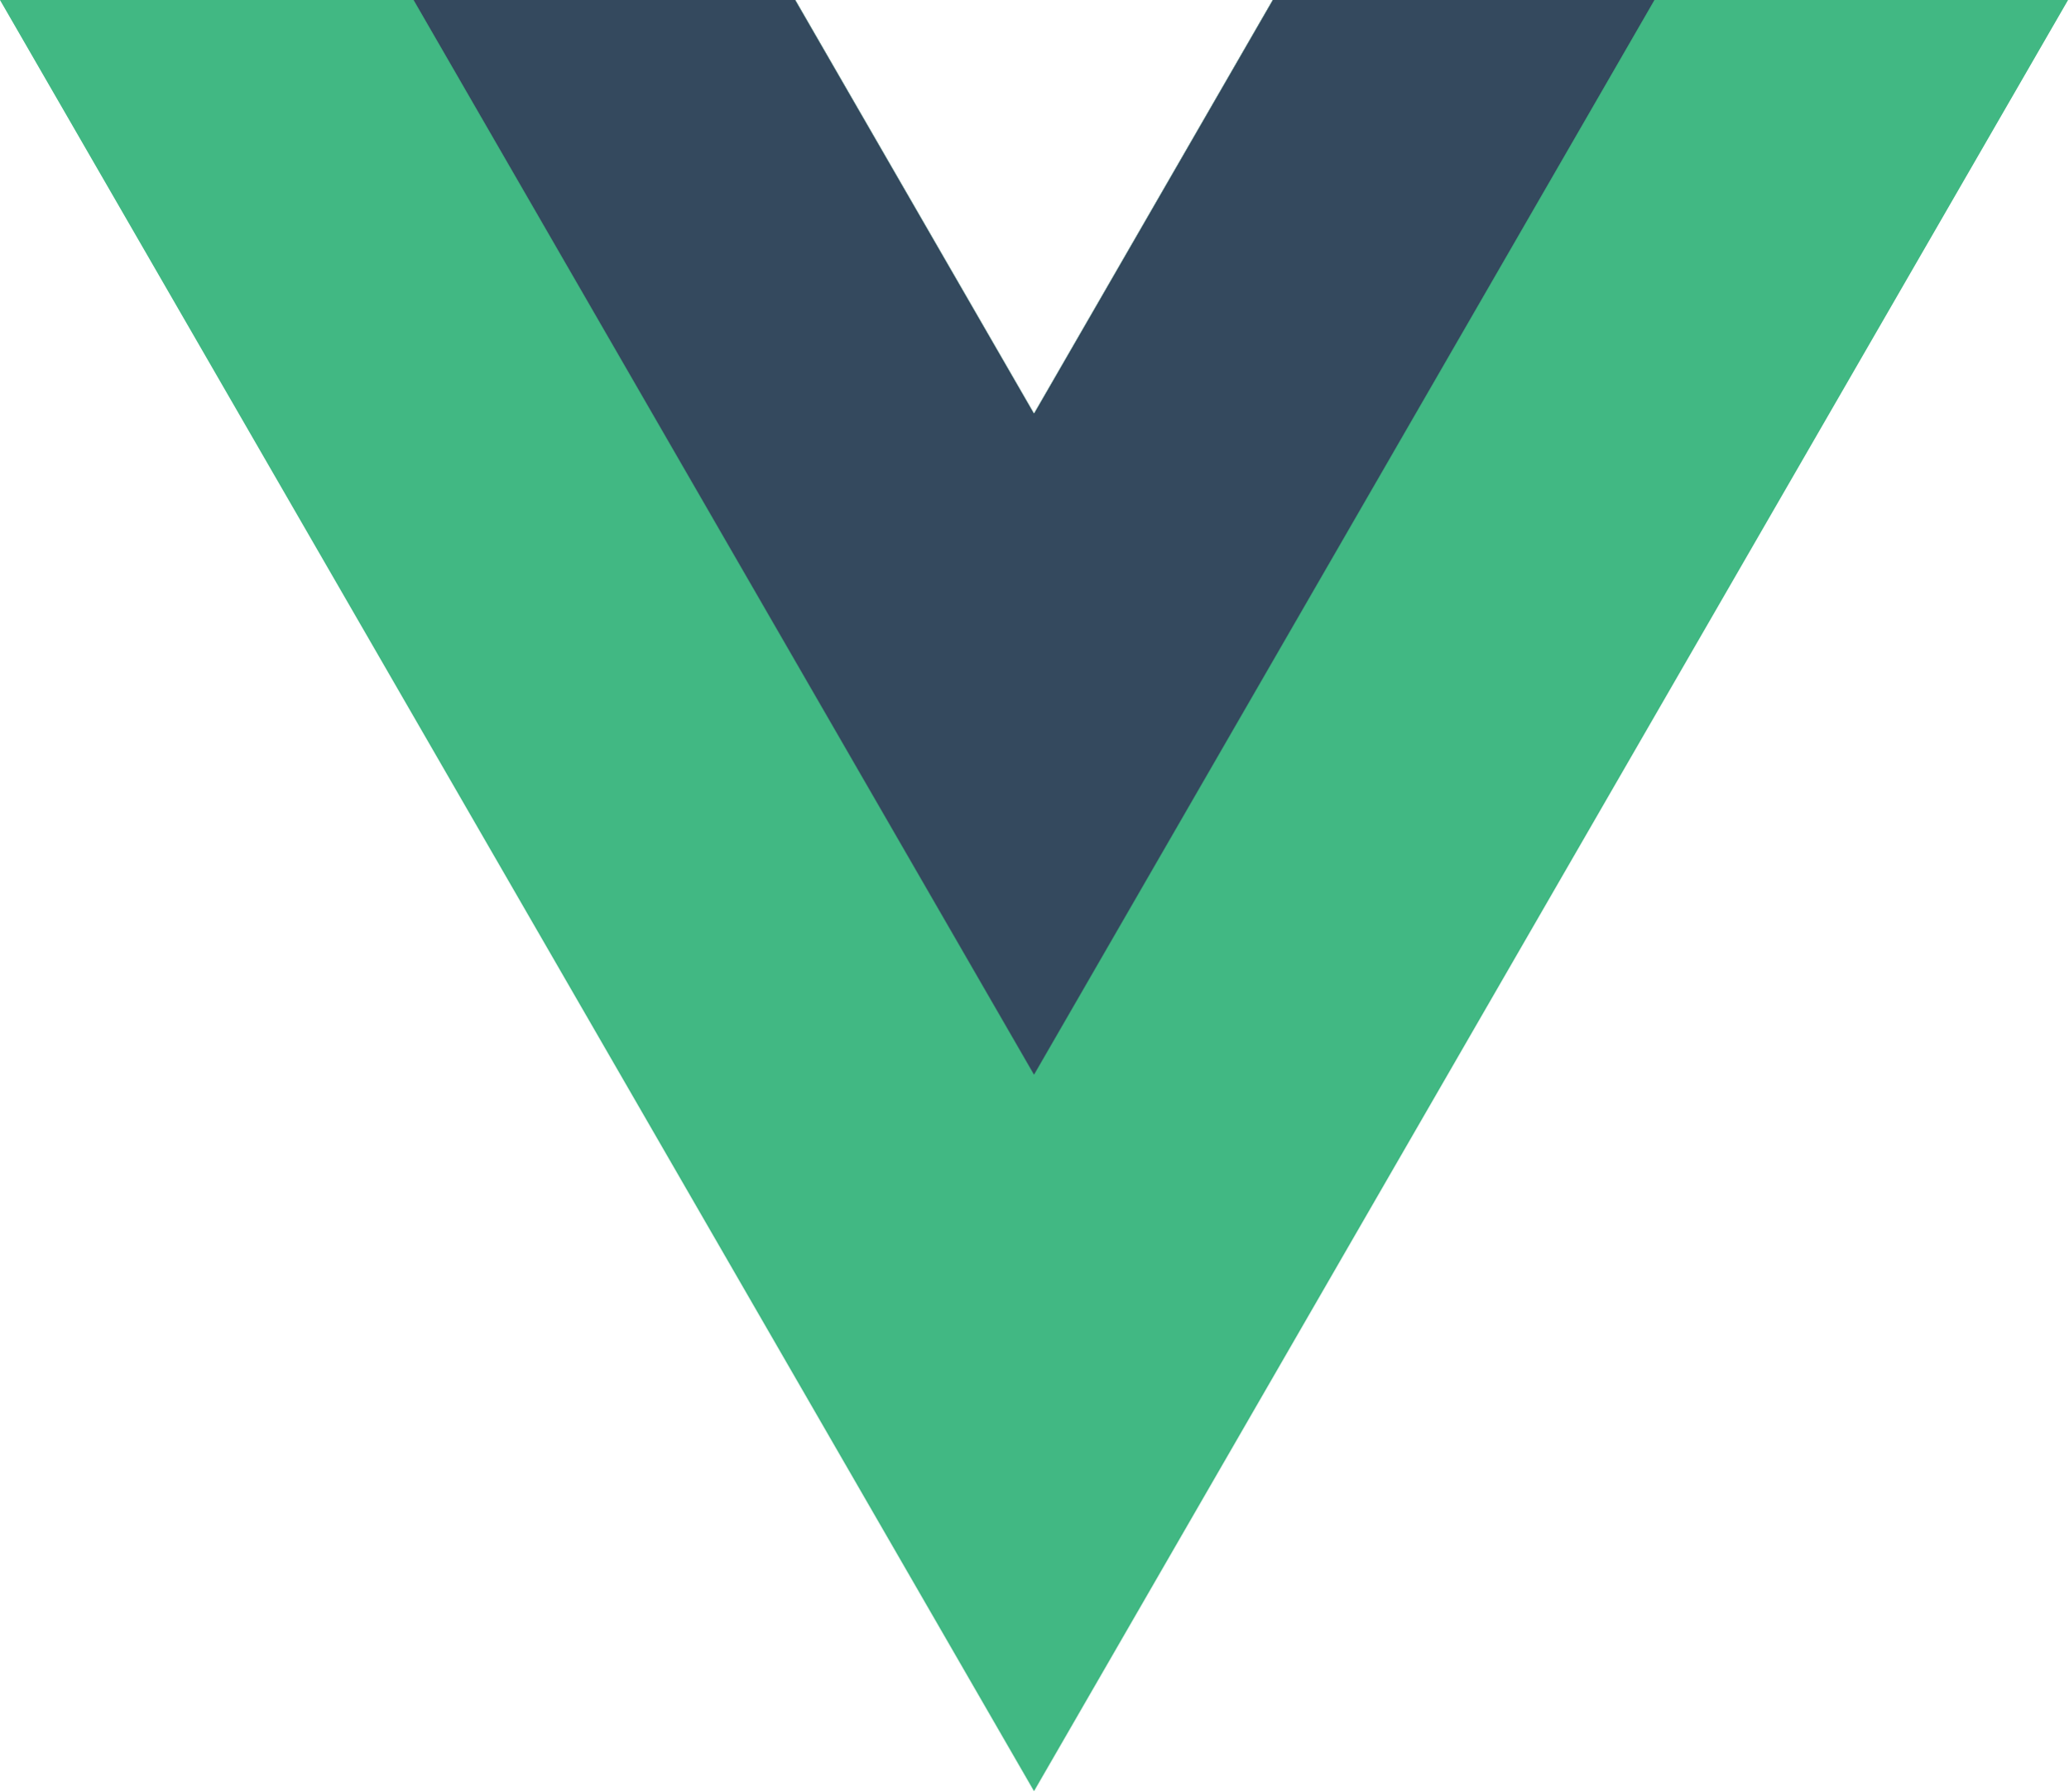
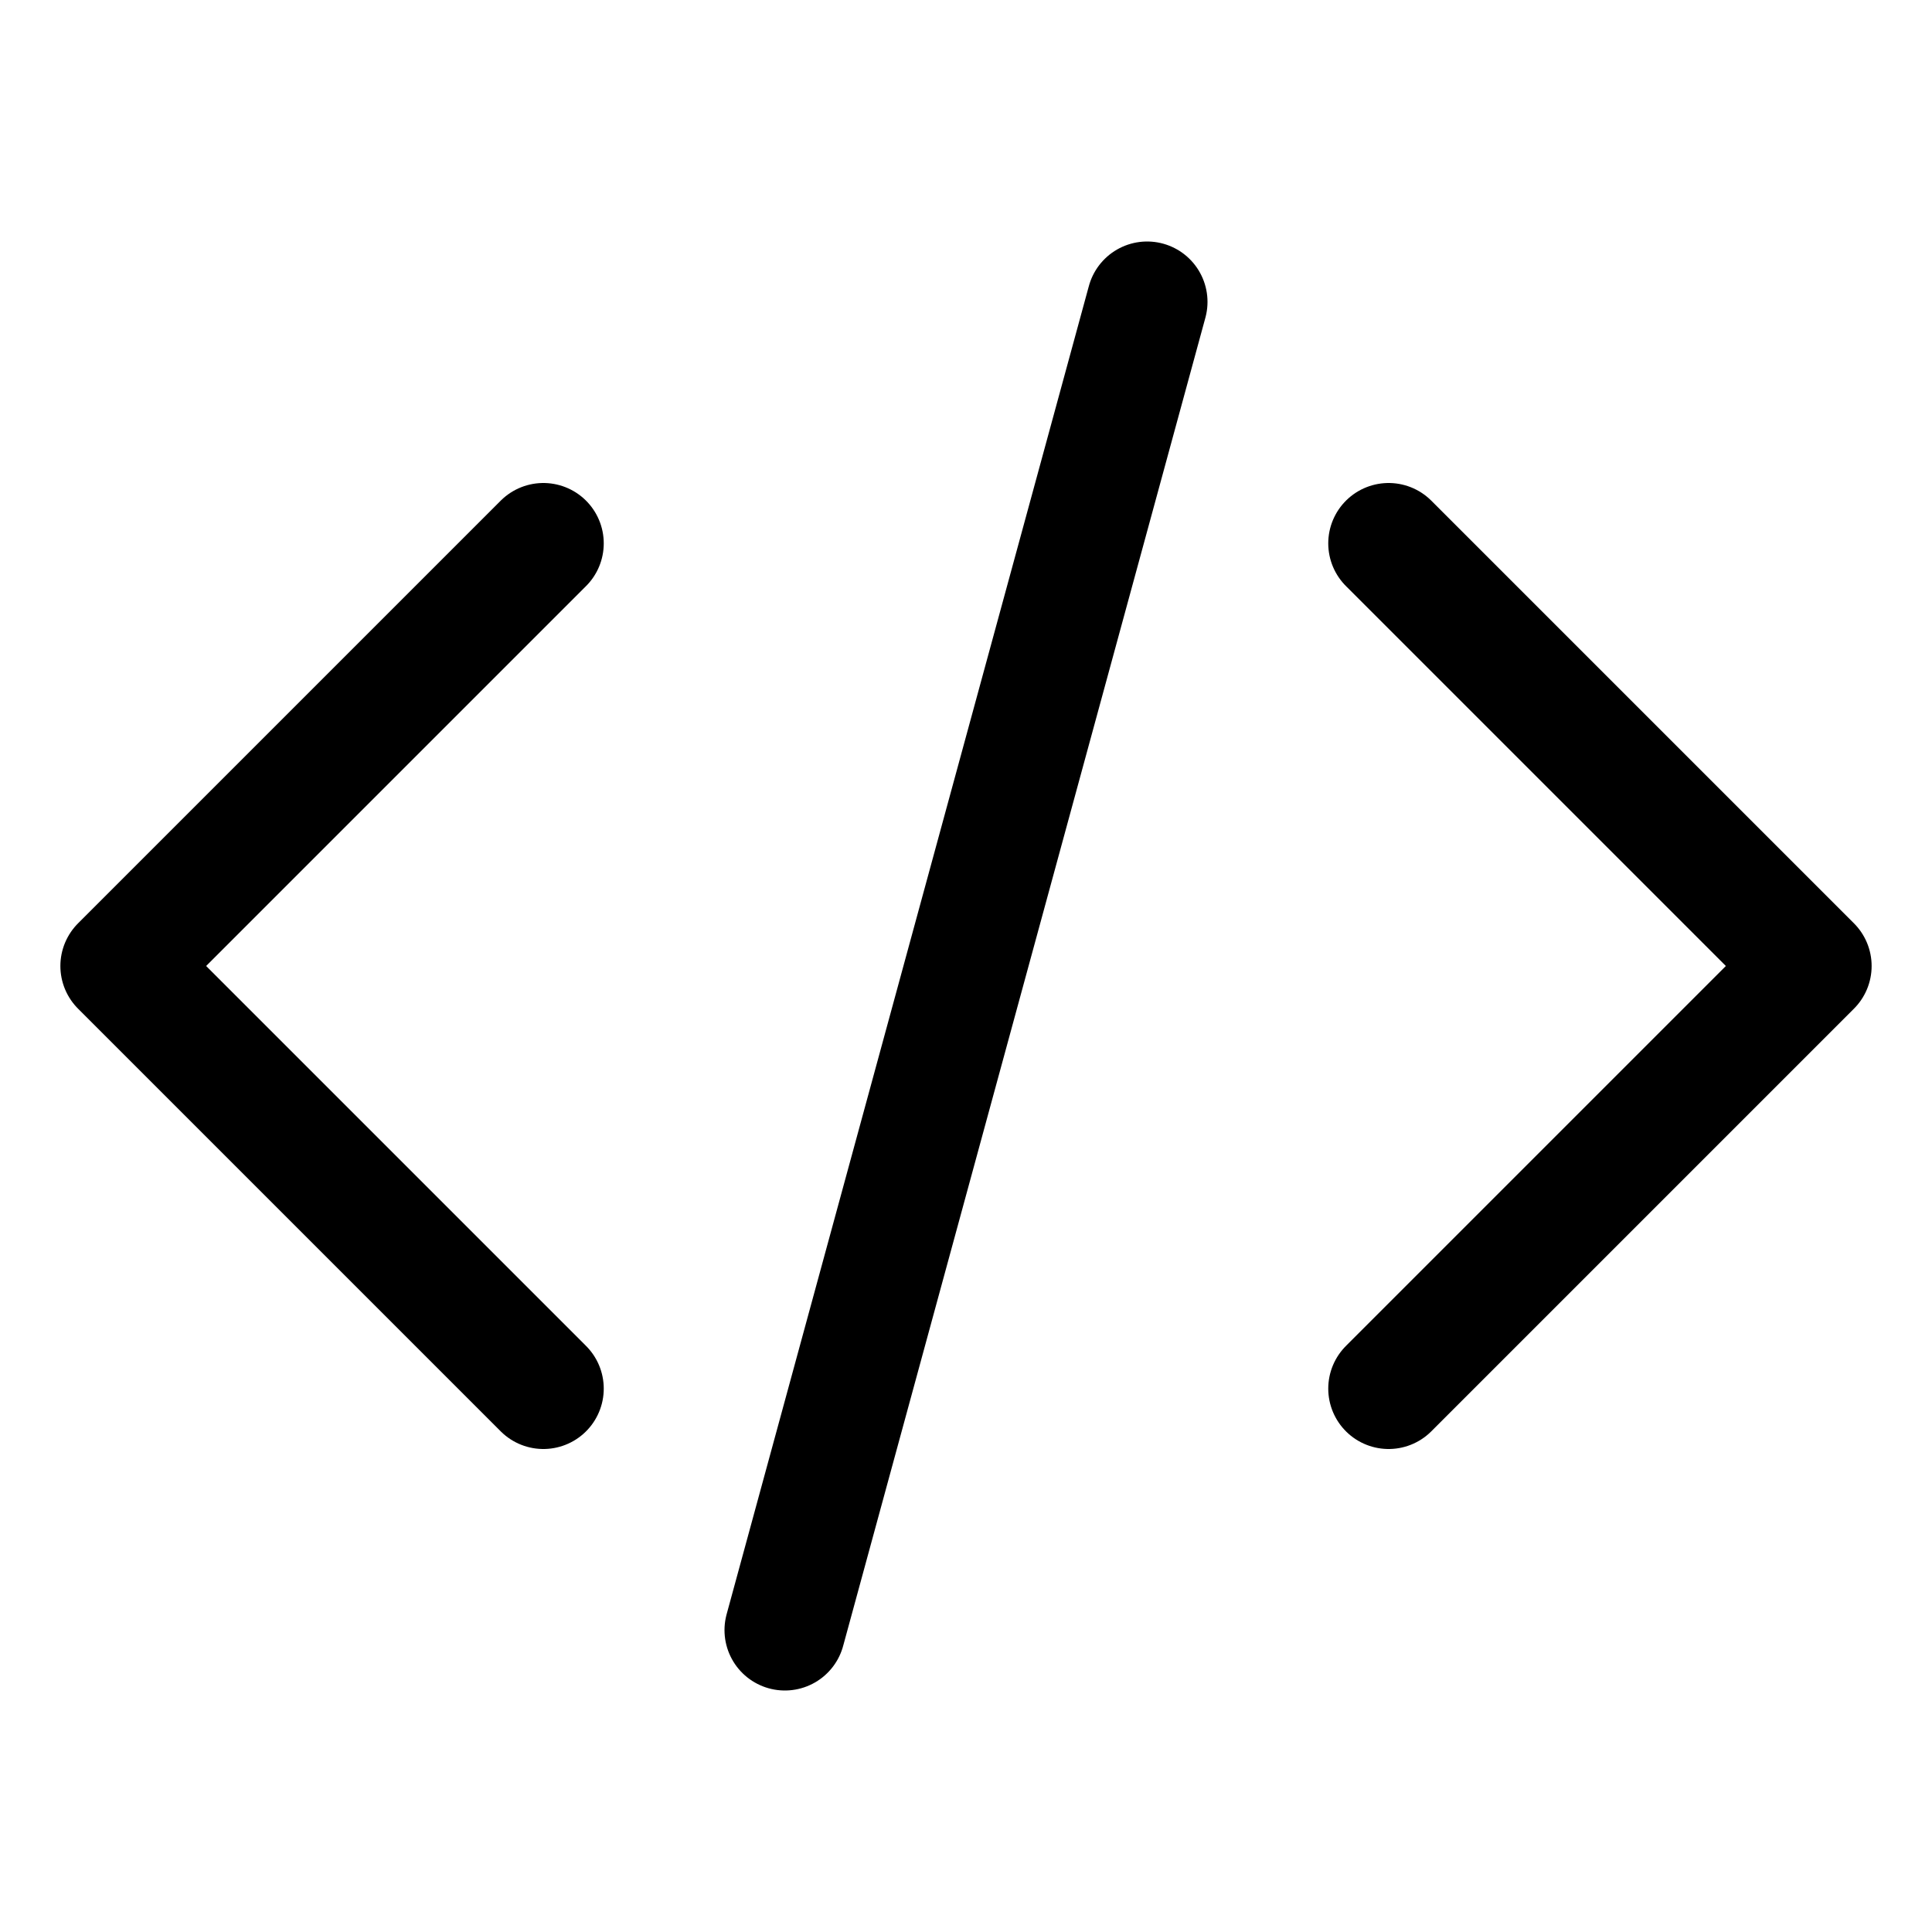
- <svg xmlns="http://www.w3.org/2000/svg" viewBox="0 0 261.76 226.69">
-   <path d="M161.096.001l-30.225 52.351L100.647.001H-.005l130.877 226.688L261.749.001z" fill="#41b883" />
-   <path d="M161.096.001l-30.225 52.351L100.647.001H52.346l78.526 136.01L209.398.001z" fill="#34495e" />
+ <svg xmlns="http://www.w3.org/2000/svg" fill="none" viewBox="0 0 24 24" stroke-width="1.5" stroke="currentColor" class="size-6">
+   <path stroke-linecap="round" stroke-linejoin="round" d="M17.25 6.75 22.5 12l-5.25 5.25m-10.5 0L1.5 12l5.25-5.25m7.5-3-4.5 16.5" />
</svg>
